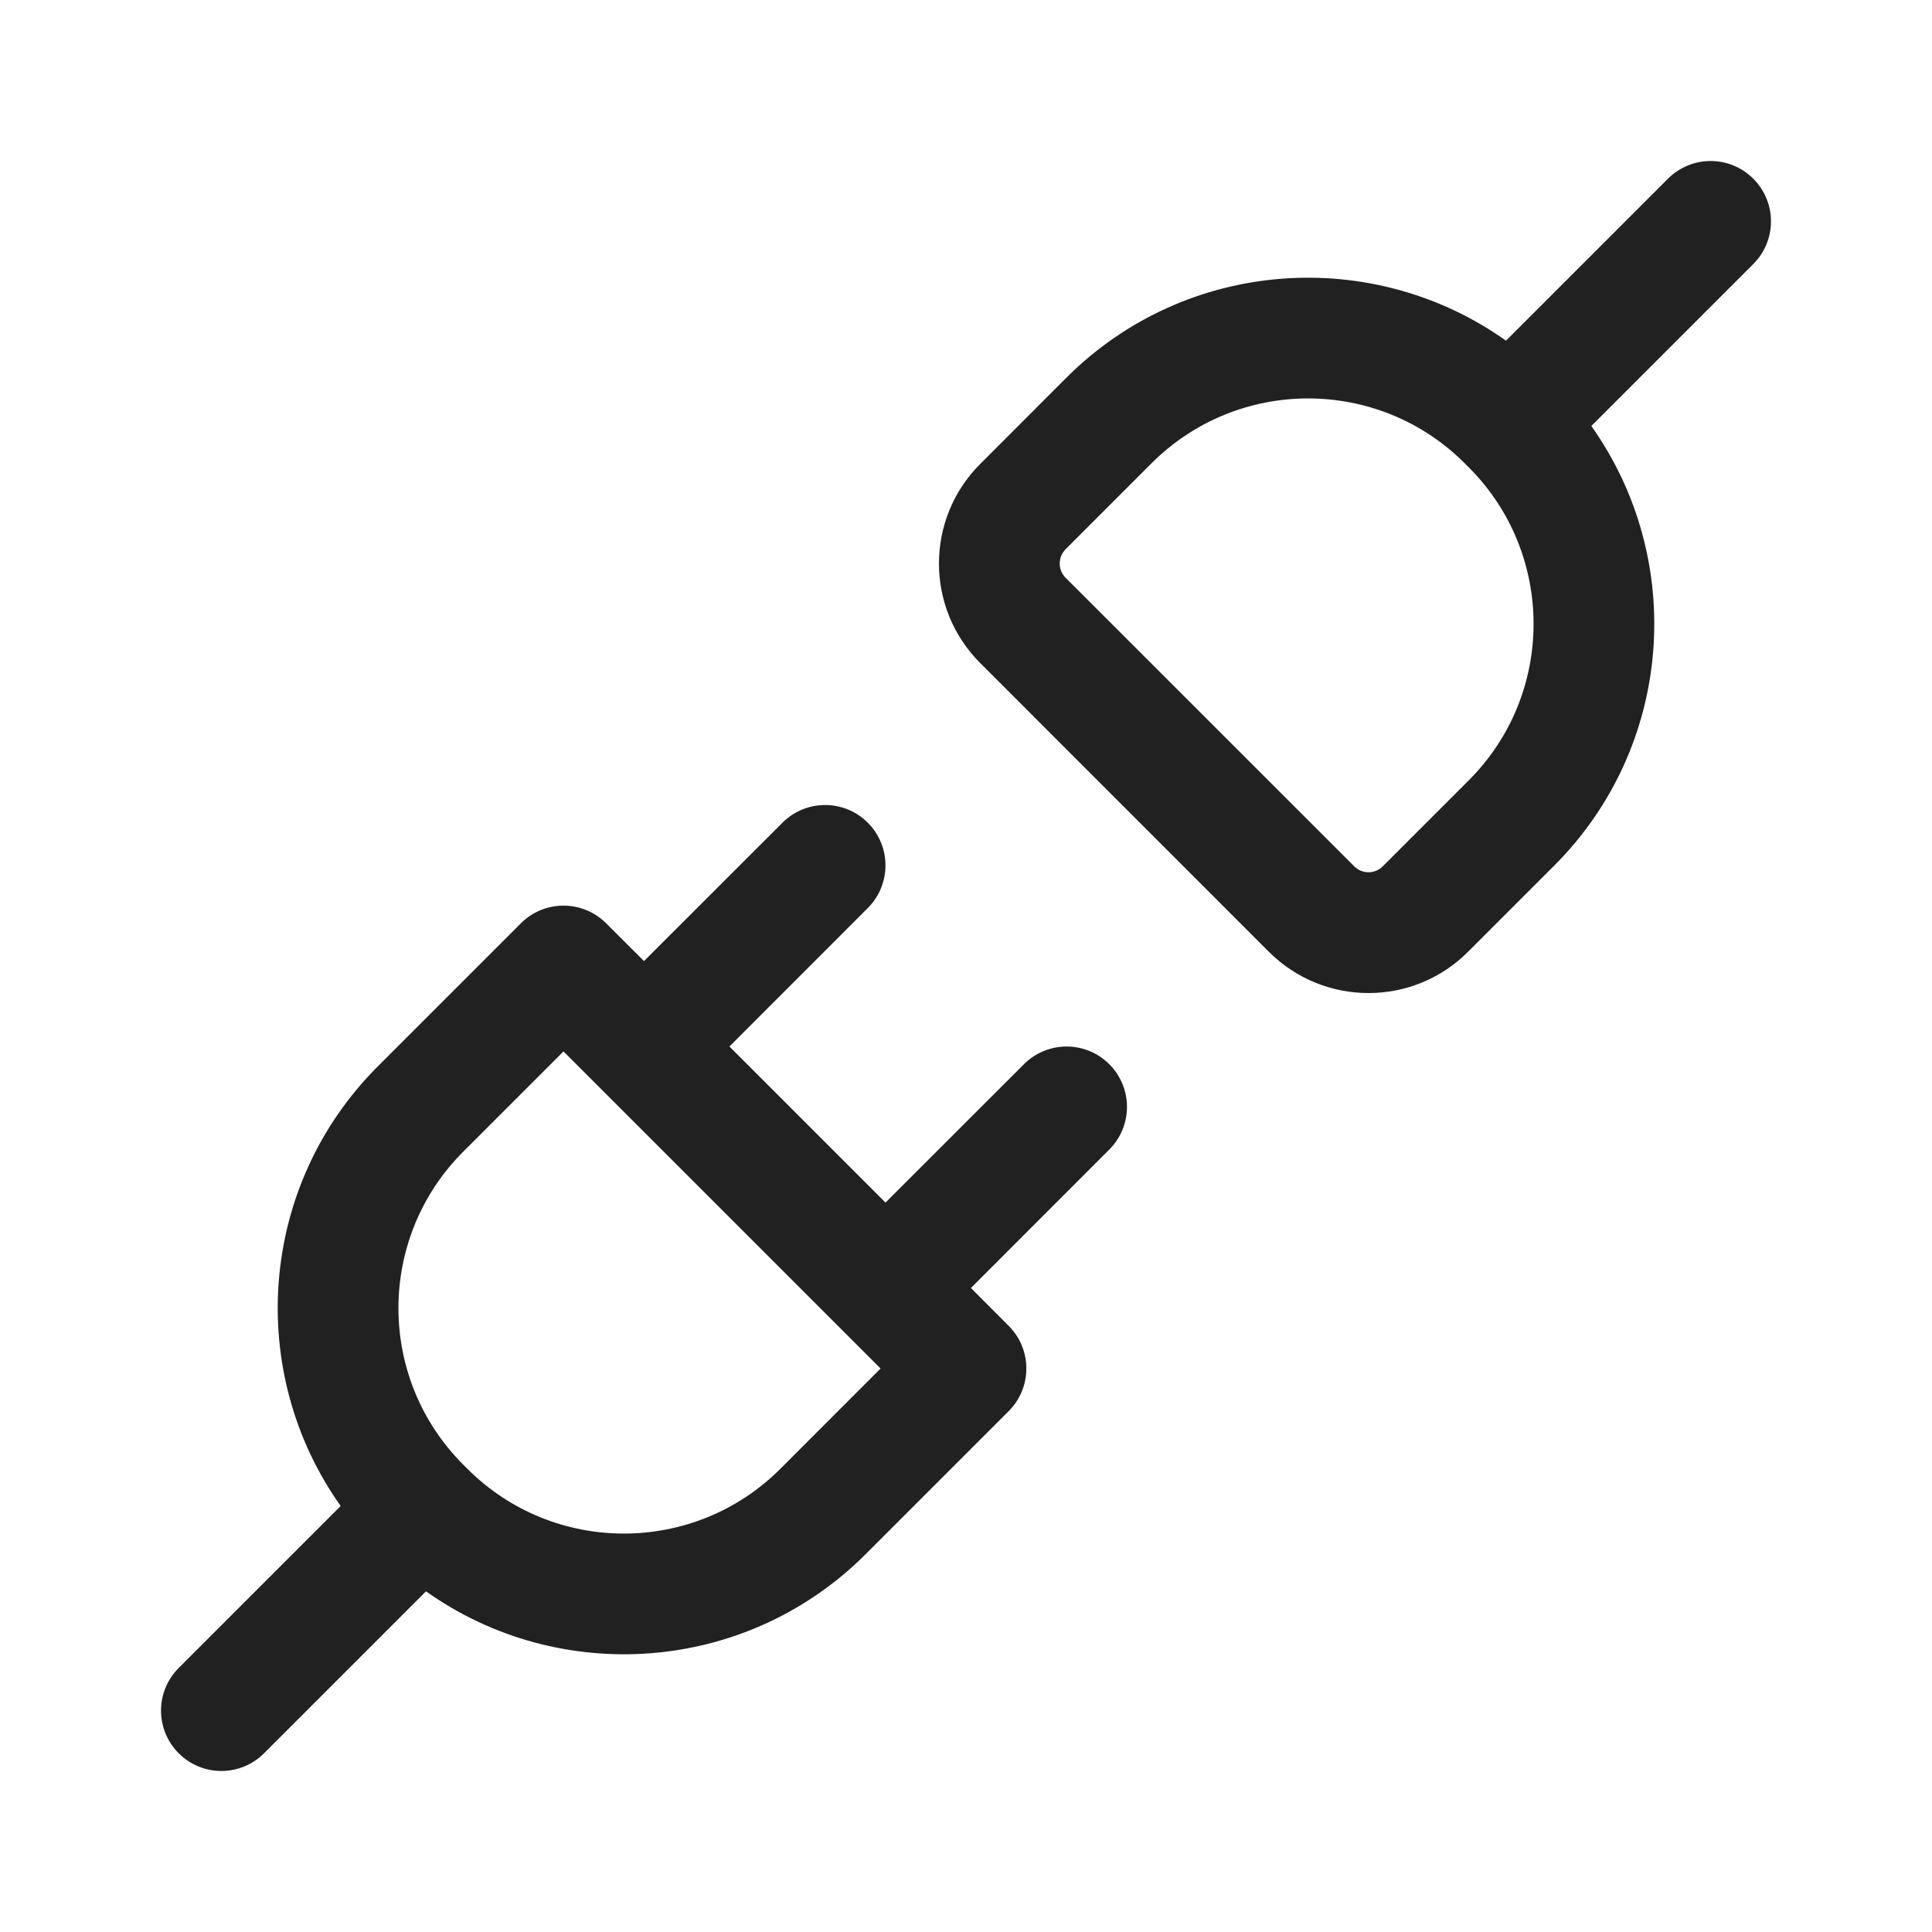
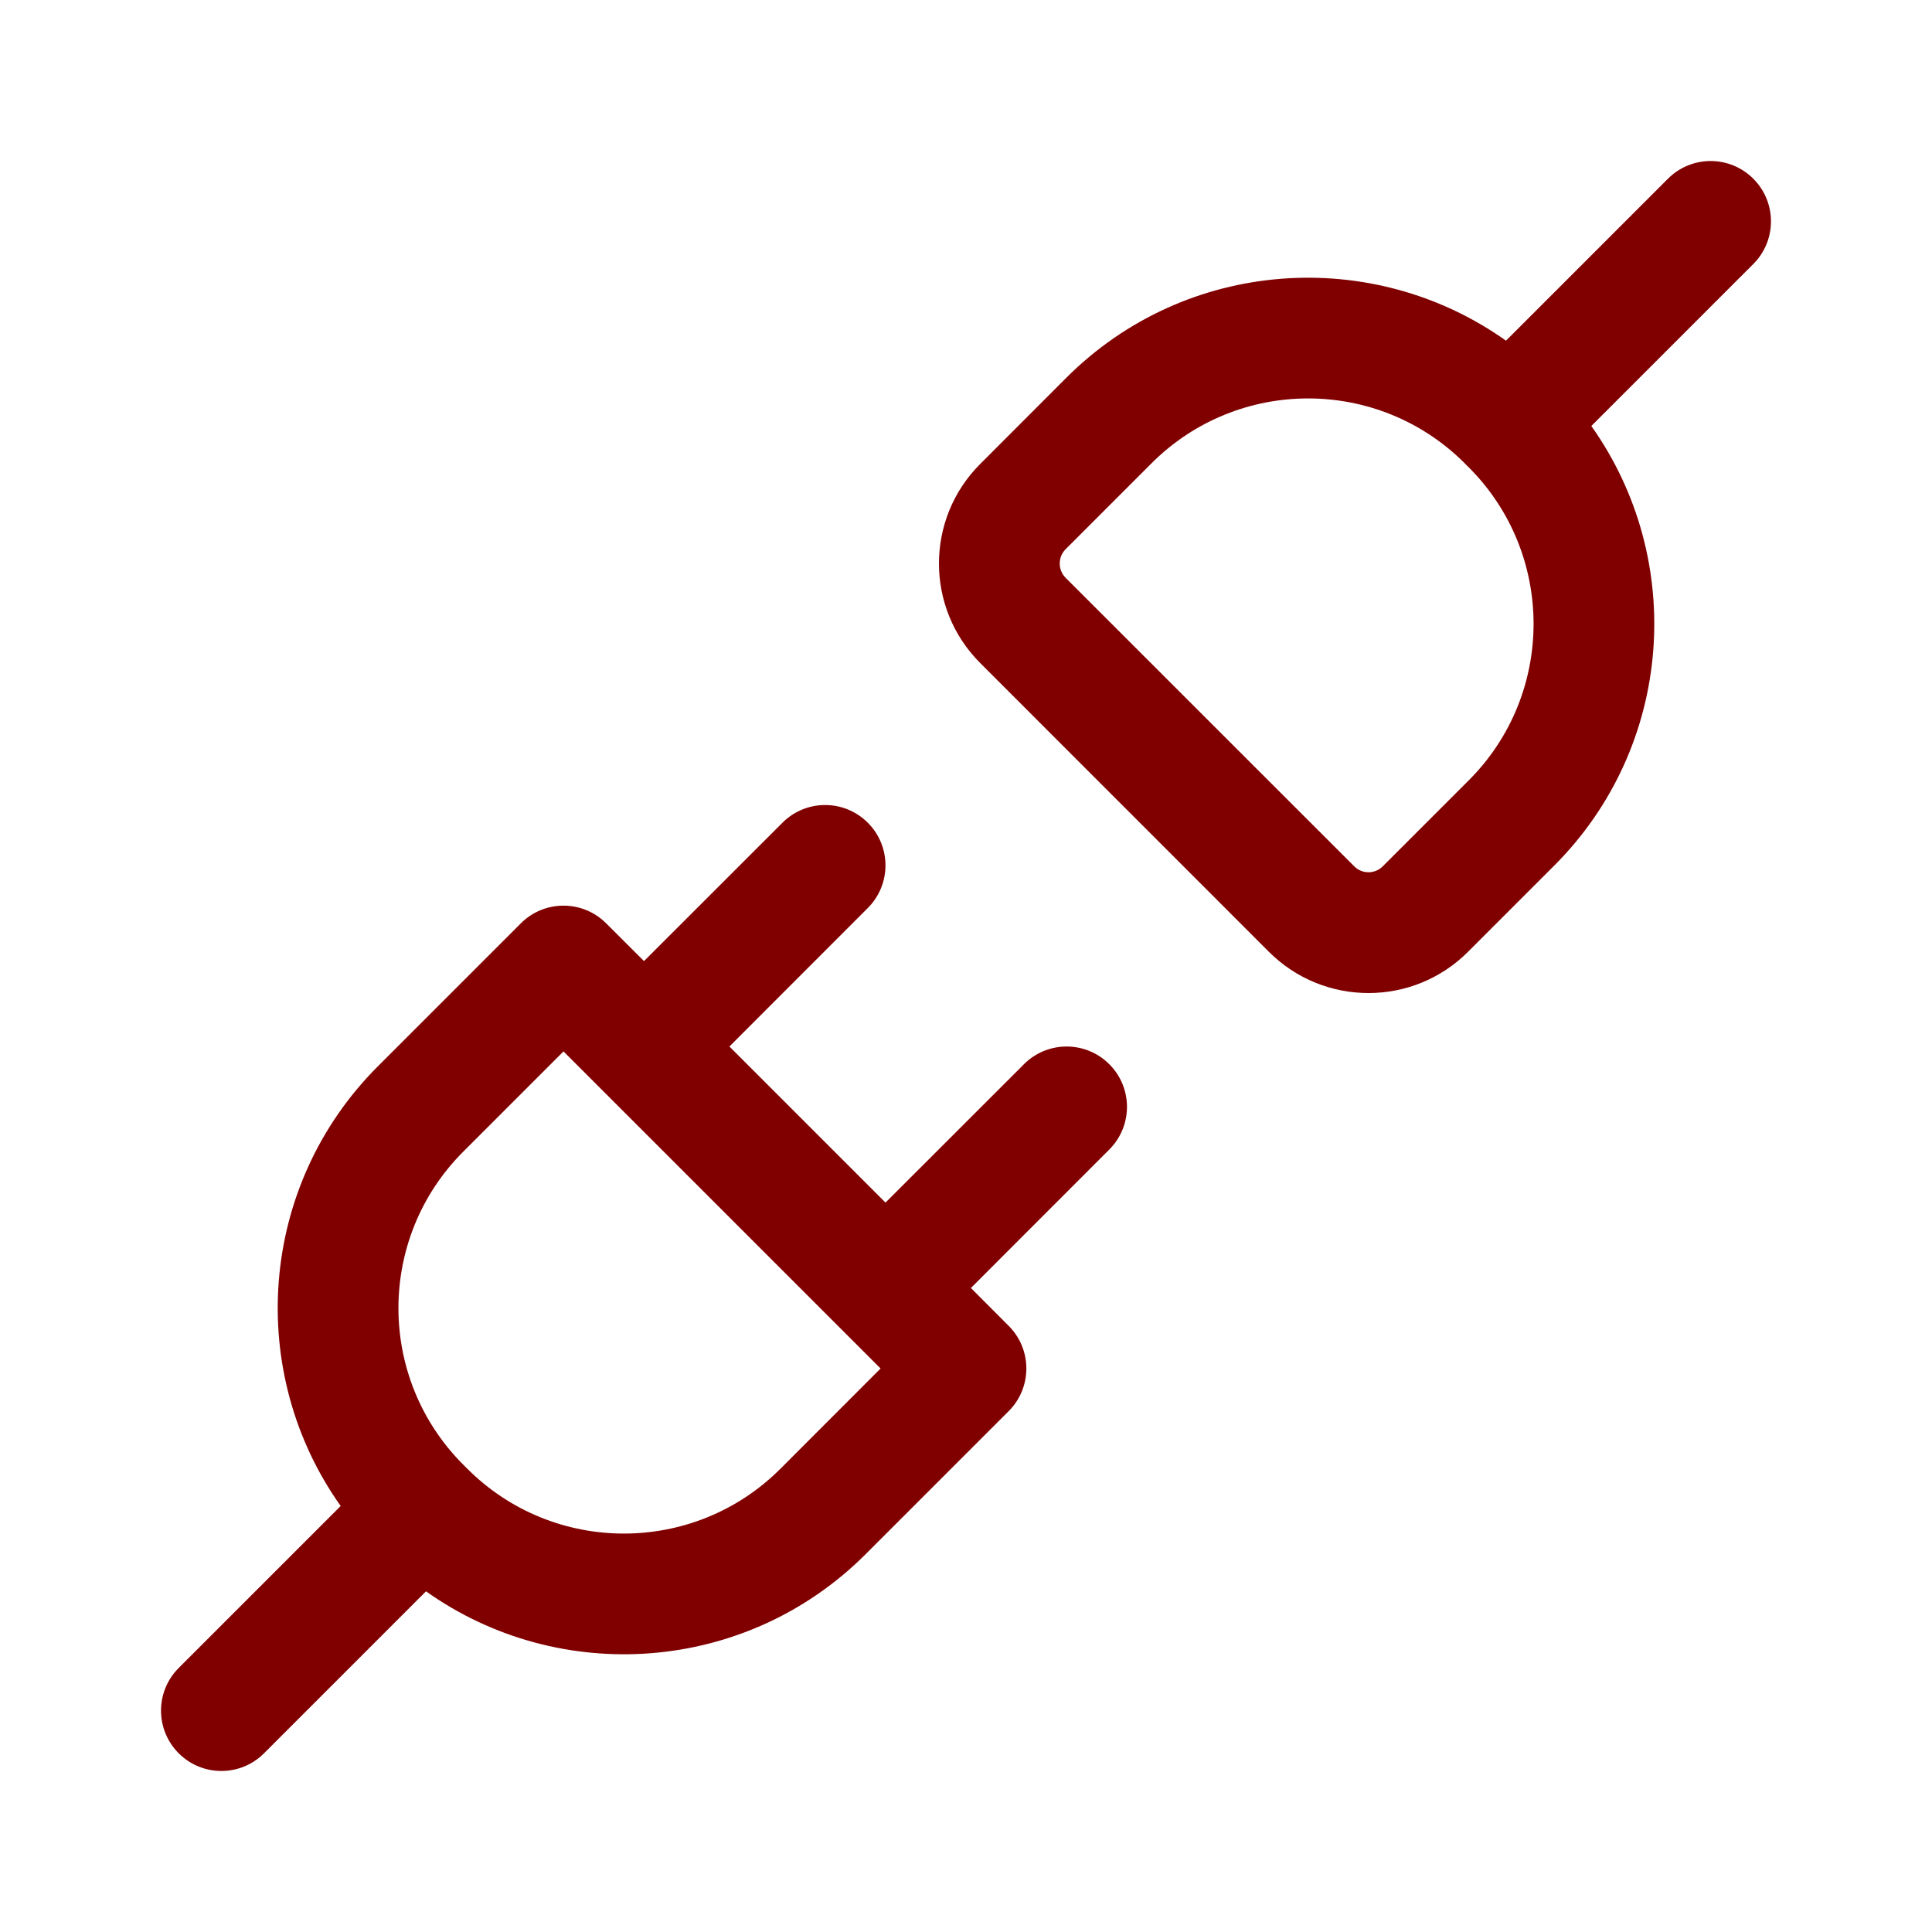
- <svg xmlns="http://www.w3.org/2000/svg" fill="none" height="24" viewBox="0 0 24 24" width="24">
-   <path d="M21.78 3.28C22.073 2.987 22.073 2.513 21.78 2.22C21.487 1.927 21.013 1.927 20.72 2.22L18.708 4.232C17.048 3.053 14.732 3.207 13.245 4.694L12.177 5.763C11.493 6.446 11.493 7.554 12.177 8.237L15.762 11.823C16.446 12.507 17.554 12.507 18.237 11.823L19.305 10.755C20.793 9.268 20.947 6.952 19.768 5.292L21.78 3.28ZM18.195 5.755L18.217 5.778L18.22 5.78L18.222 5.783L18.245 5.805C19.319 6.879 19.319 8.621 18.245 9.694L17.177 10.762C17.079 10.86 16.921 10.86 16.823 10.762L13.237 7.177C13.14 7.079 13.14 6.921 13.237 6.823L14.305 5.755C15.379 4.681 17.121 4.681 18.195 5.755Z" fill="#212121" />
-   <path d="M10.78 11.28C11.073 10.987 11.073 10.513 10.78 10.22C10.487 9.927 10.013 9.927 9.72 10.22L8 11.939L7.53 11.47C7.237 11.177 6.763 11.177 6.47 11.47L4.695 13.245C3.207 14.732 3.053 17.048 4.232 18.708L2.22 20.72C1.927 21.013 1.927 21.487 2.22 21.78C2.513 22.073 2.987 22.073 3.28 21.78L5.292 19.768C6.952 20.947 9.268 20.793 10.755 19.305L12.53 17.53C12.823 17.237 12.823 16.763 12.53 16.47L12.061 16L13.78 14.28C14.073 13.987 14.073 13.513 13.78 13.22C13.487 12.927 13.013 12.927 12.72 13.22L11 14.939L9.061 13L10.78 11.28ZM7.466 13.527L7.47 13.53L7.473 13.534L10.466 16.527L10.47 16.53L10.473 16.534L10.939 17L9.695 18.245C8.621 19.319 6.879 19.319 5.805 18.245L5.755 18.195C4.681 17.121 4.681 15.379 5.755 14.306L7 13.061L7.466 13.527Z" fill="#212121" />
+ <svg xmlns="http://www.w3.org/2000/svg" fill="none" height="24" viewBox="0 0 24 24" width="24" version="1.1" id="svg6">
+   <defs id="defs10" />
+   <path d="M21.78 3.28C22.073 2.987 22.073 2.513 21.78 2.22C21.487 1.927 21.013 1.927 20.72 2.22L18.708 4.232C17.048 3.053 14.732 3.207 13.245 4.694L12.177 5.763C11.493 6.446 11.493 7.554 12.177 8.237L15.762 11.823C16.446 12.507 17.554 12.507 18.237 11.823L19.305 10.755C20.793 9.268 20.947 6.952 19.768 5.292L21.78 3.28ZM18.195 5.755L18.217 5.778L18.22 5.78L18.222 5.783L18.245 5.805C19.319 6.879 19.319 8.621 18.245 9.694L17.177 10.762C17.079 10.86 16.921 10.86 16.823 10.762L13.237 7.177C13.14 7.079 13.14 6.921 13.237 6.823L14.305 5.755C15.379 4.681 17.121 4.681 18.195 5.755Z" fill="#212121" id="path2" style="fill:#800000" />
+   <path d="M10.78 11.28C11.073 10.987 11.073 10.513 10.78 10.22C10.487 9.927 10.013 9.927 9.72 10.22L8 11.939L7.53 11.47C7.237 11.177 6.763 11.177 6.47 11.47L4.695 13.245C3.207 14.732 3.053 17.048 4.232 18.708L2.22 20.72C1.927 21.013 1.927 21.487 2.22 21.78C2.513 22.073 2.987 22.073 3.28 21.78L5.292 19.768C6.952 20.947 9.268 20.793 10.755 19.305L12.53 17.53C12.823 17.237 12.823 16.763 12.53 16.47L12.061 16L13.78 14.28C14.073 13.987 14.073 13.513 13.78 13.22C13.487 12.927 13.013 12.927 12.72 13.22L11 14.939L9.061 13L10.78 11.28ZM7.466 13.527L7.47 13.53L7.473 13.534L10.466 16.527L10.47 16.53L10.473 16.534L10.939 17L9.695 18.245C8.621 19.319 6.879 19.319 5.805 18.245L5.755 18.195C4.681 17.121 4.681 15.379 5.755 14.306L7 13.061L7.466 13.527Z" fill="#212121" id="path4" style="fill:#800000" />
</svg>
